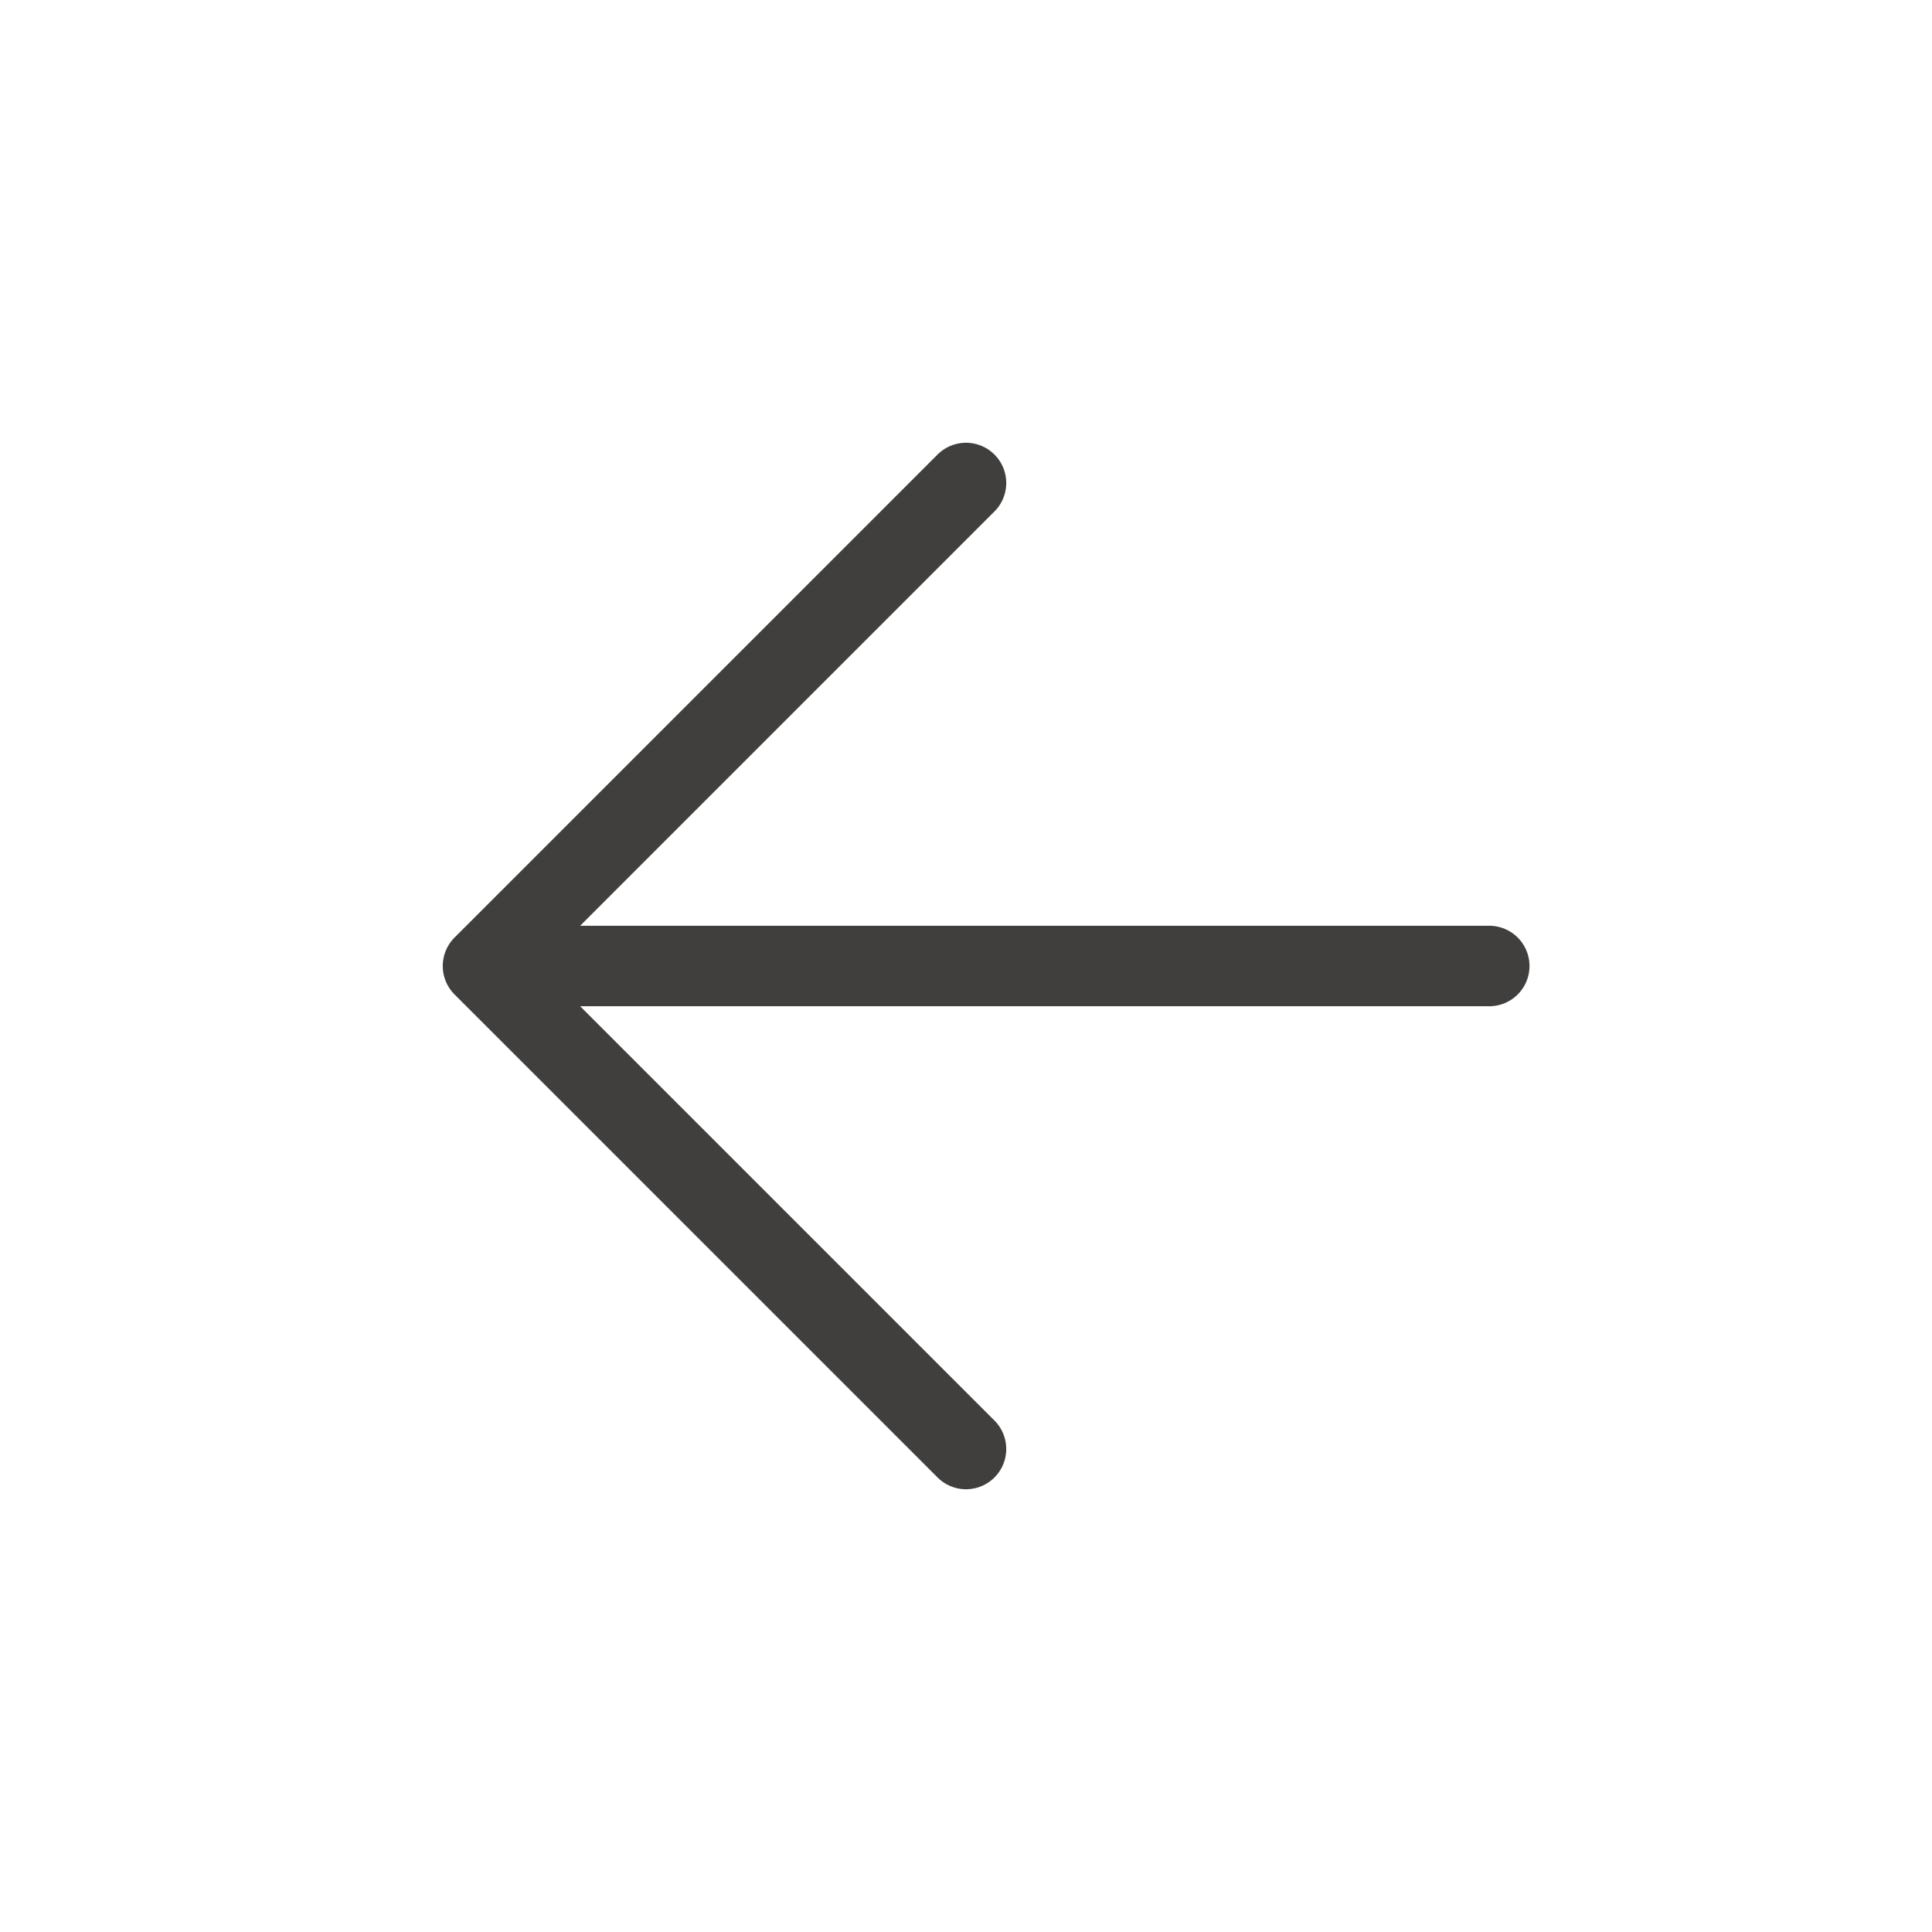
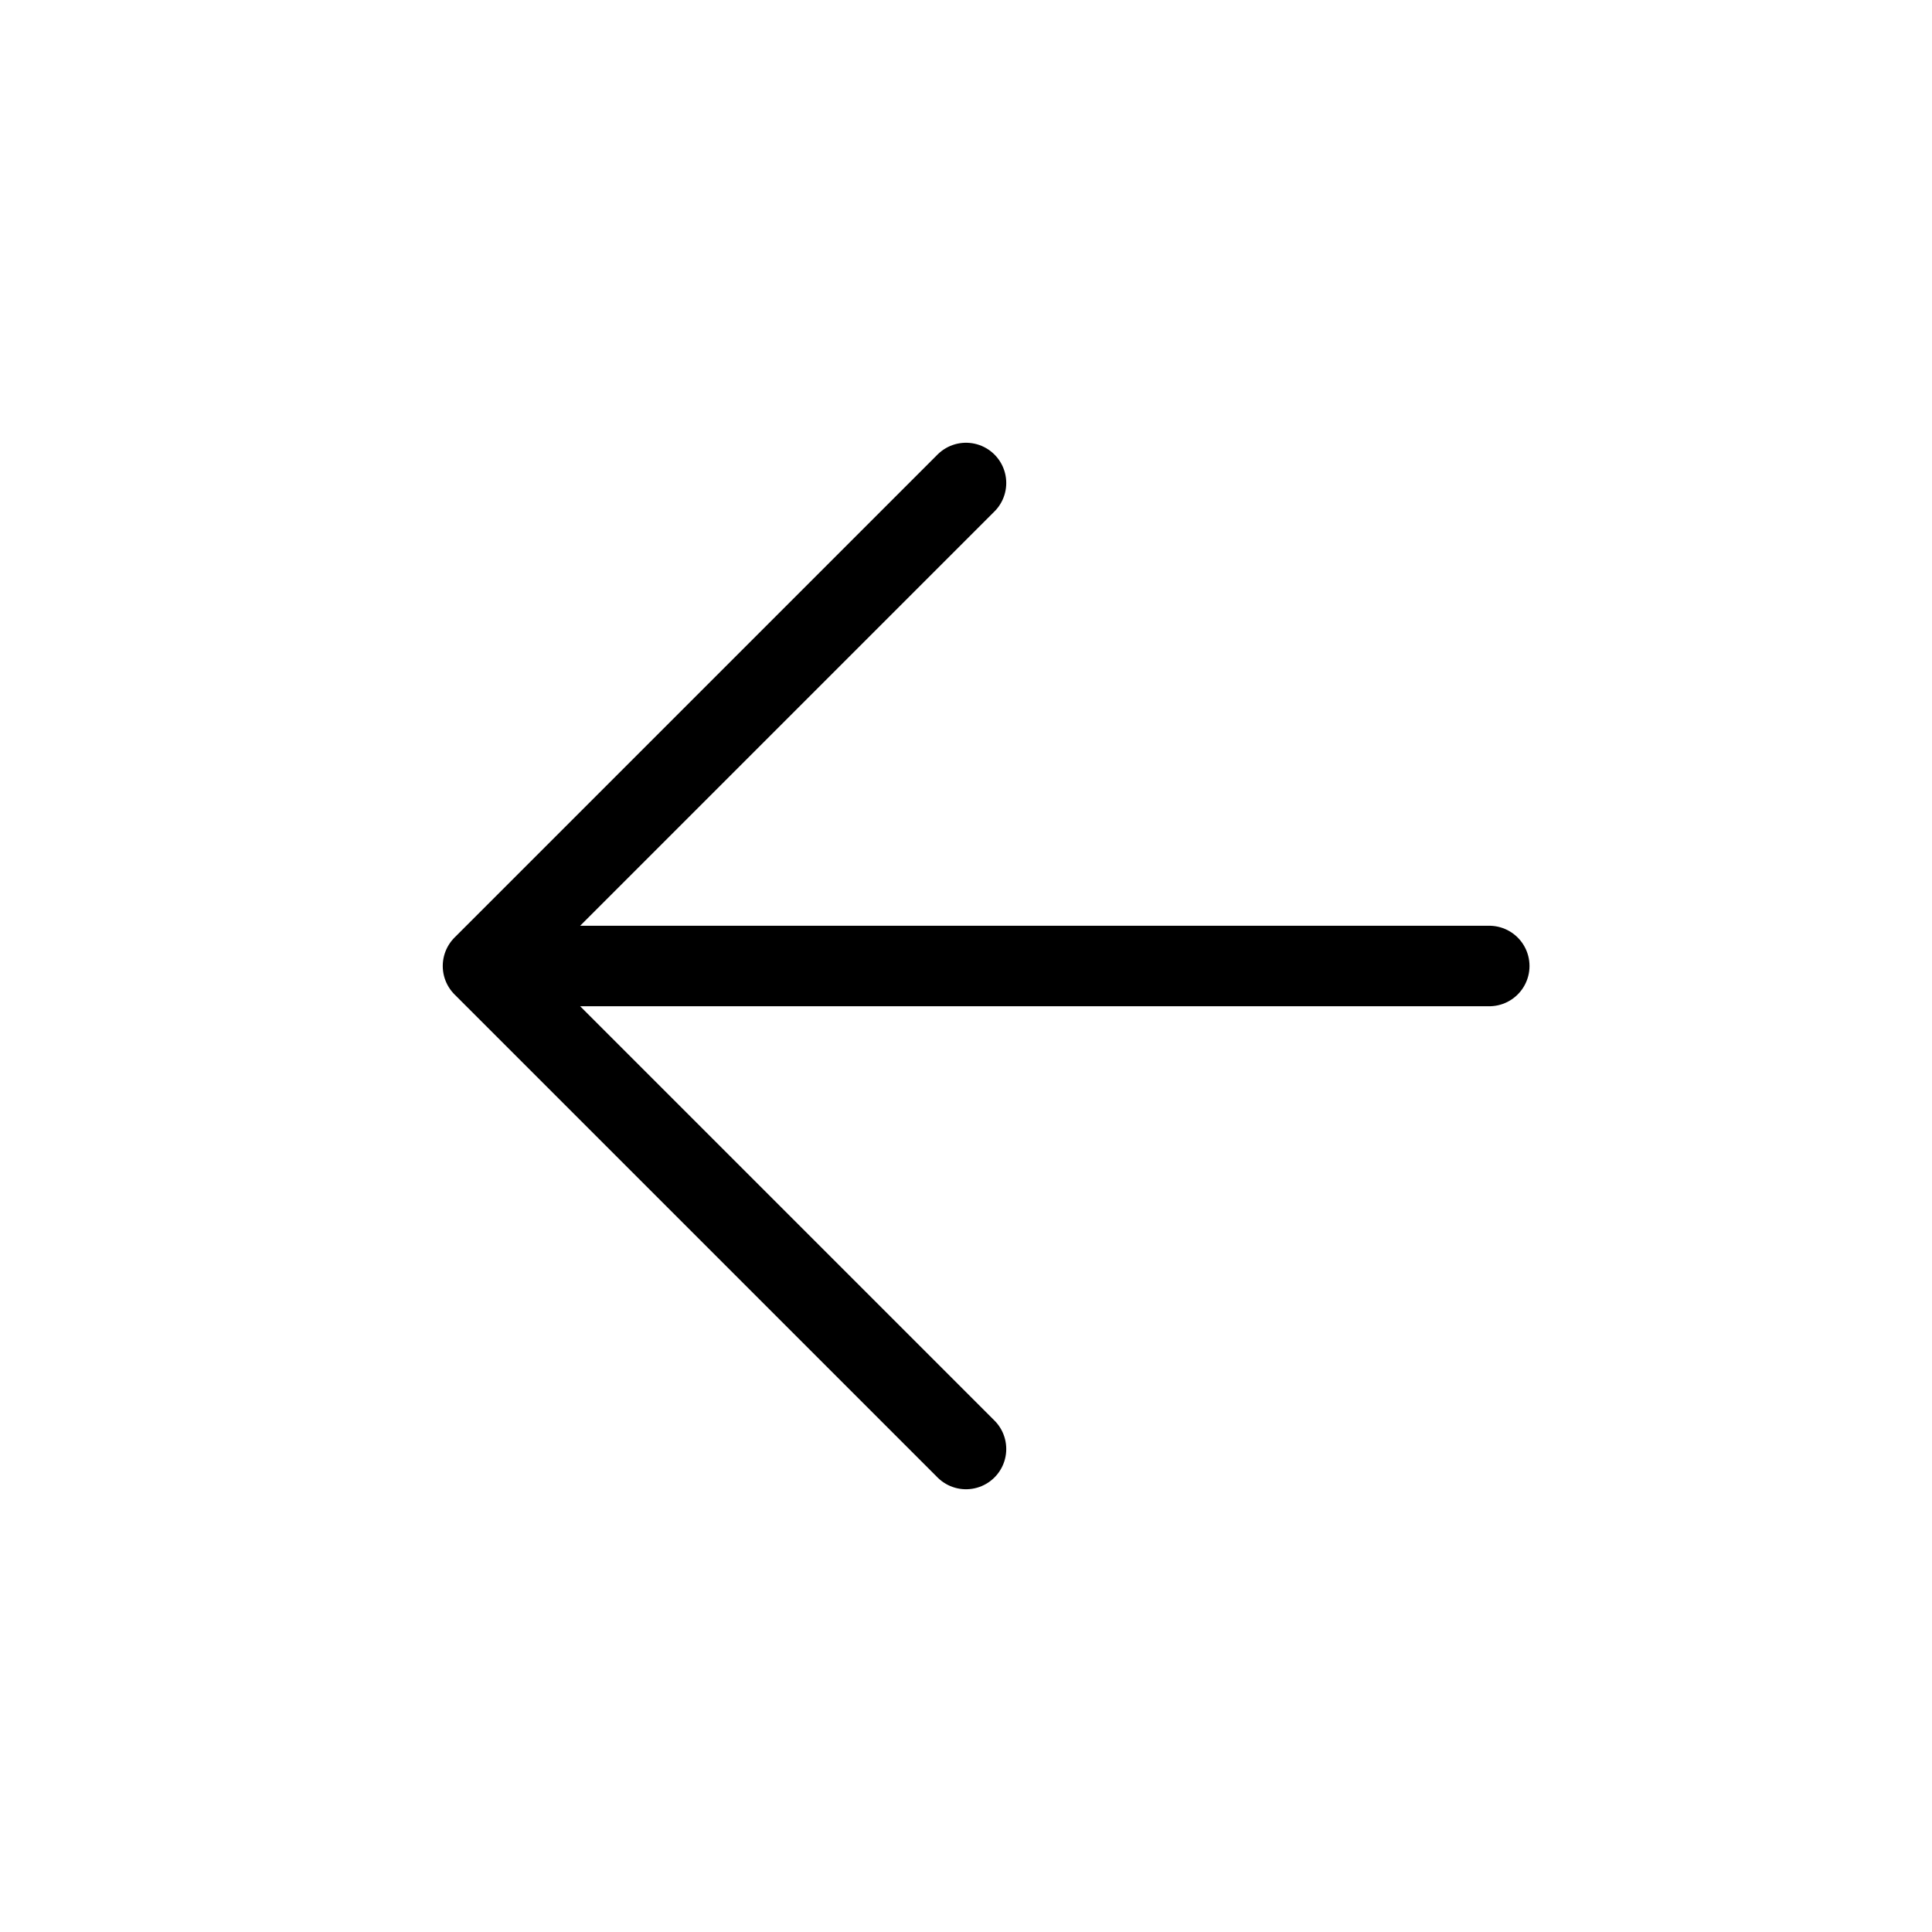
<svg xmlns="http://www.w3.org/2000/svg" width="24" height="24" viewBox="0 0 24 24" fill="none">
-   <path d="M18.5 12H6M12 18L6 12L12 6" stroke="#403F3D" stroke-linecap="round" stroke-linejoin="round" />
+   <path d="M18.5 12H6M12 18L6 12L12 6" stroke="currentColor" stroke-linecap="round" stroke-linejoin="round" />
</svg>
